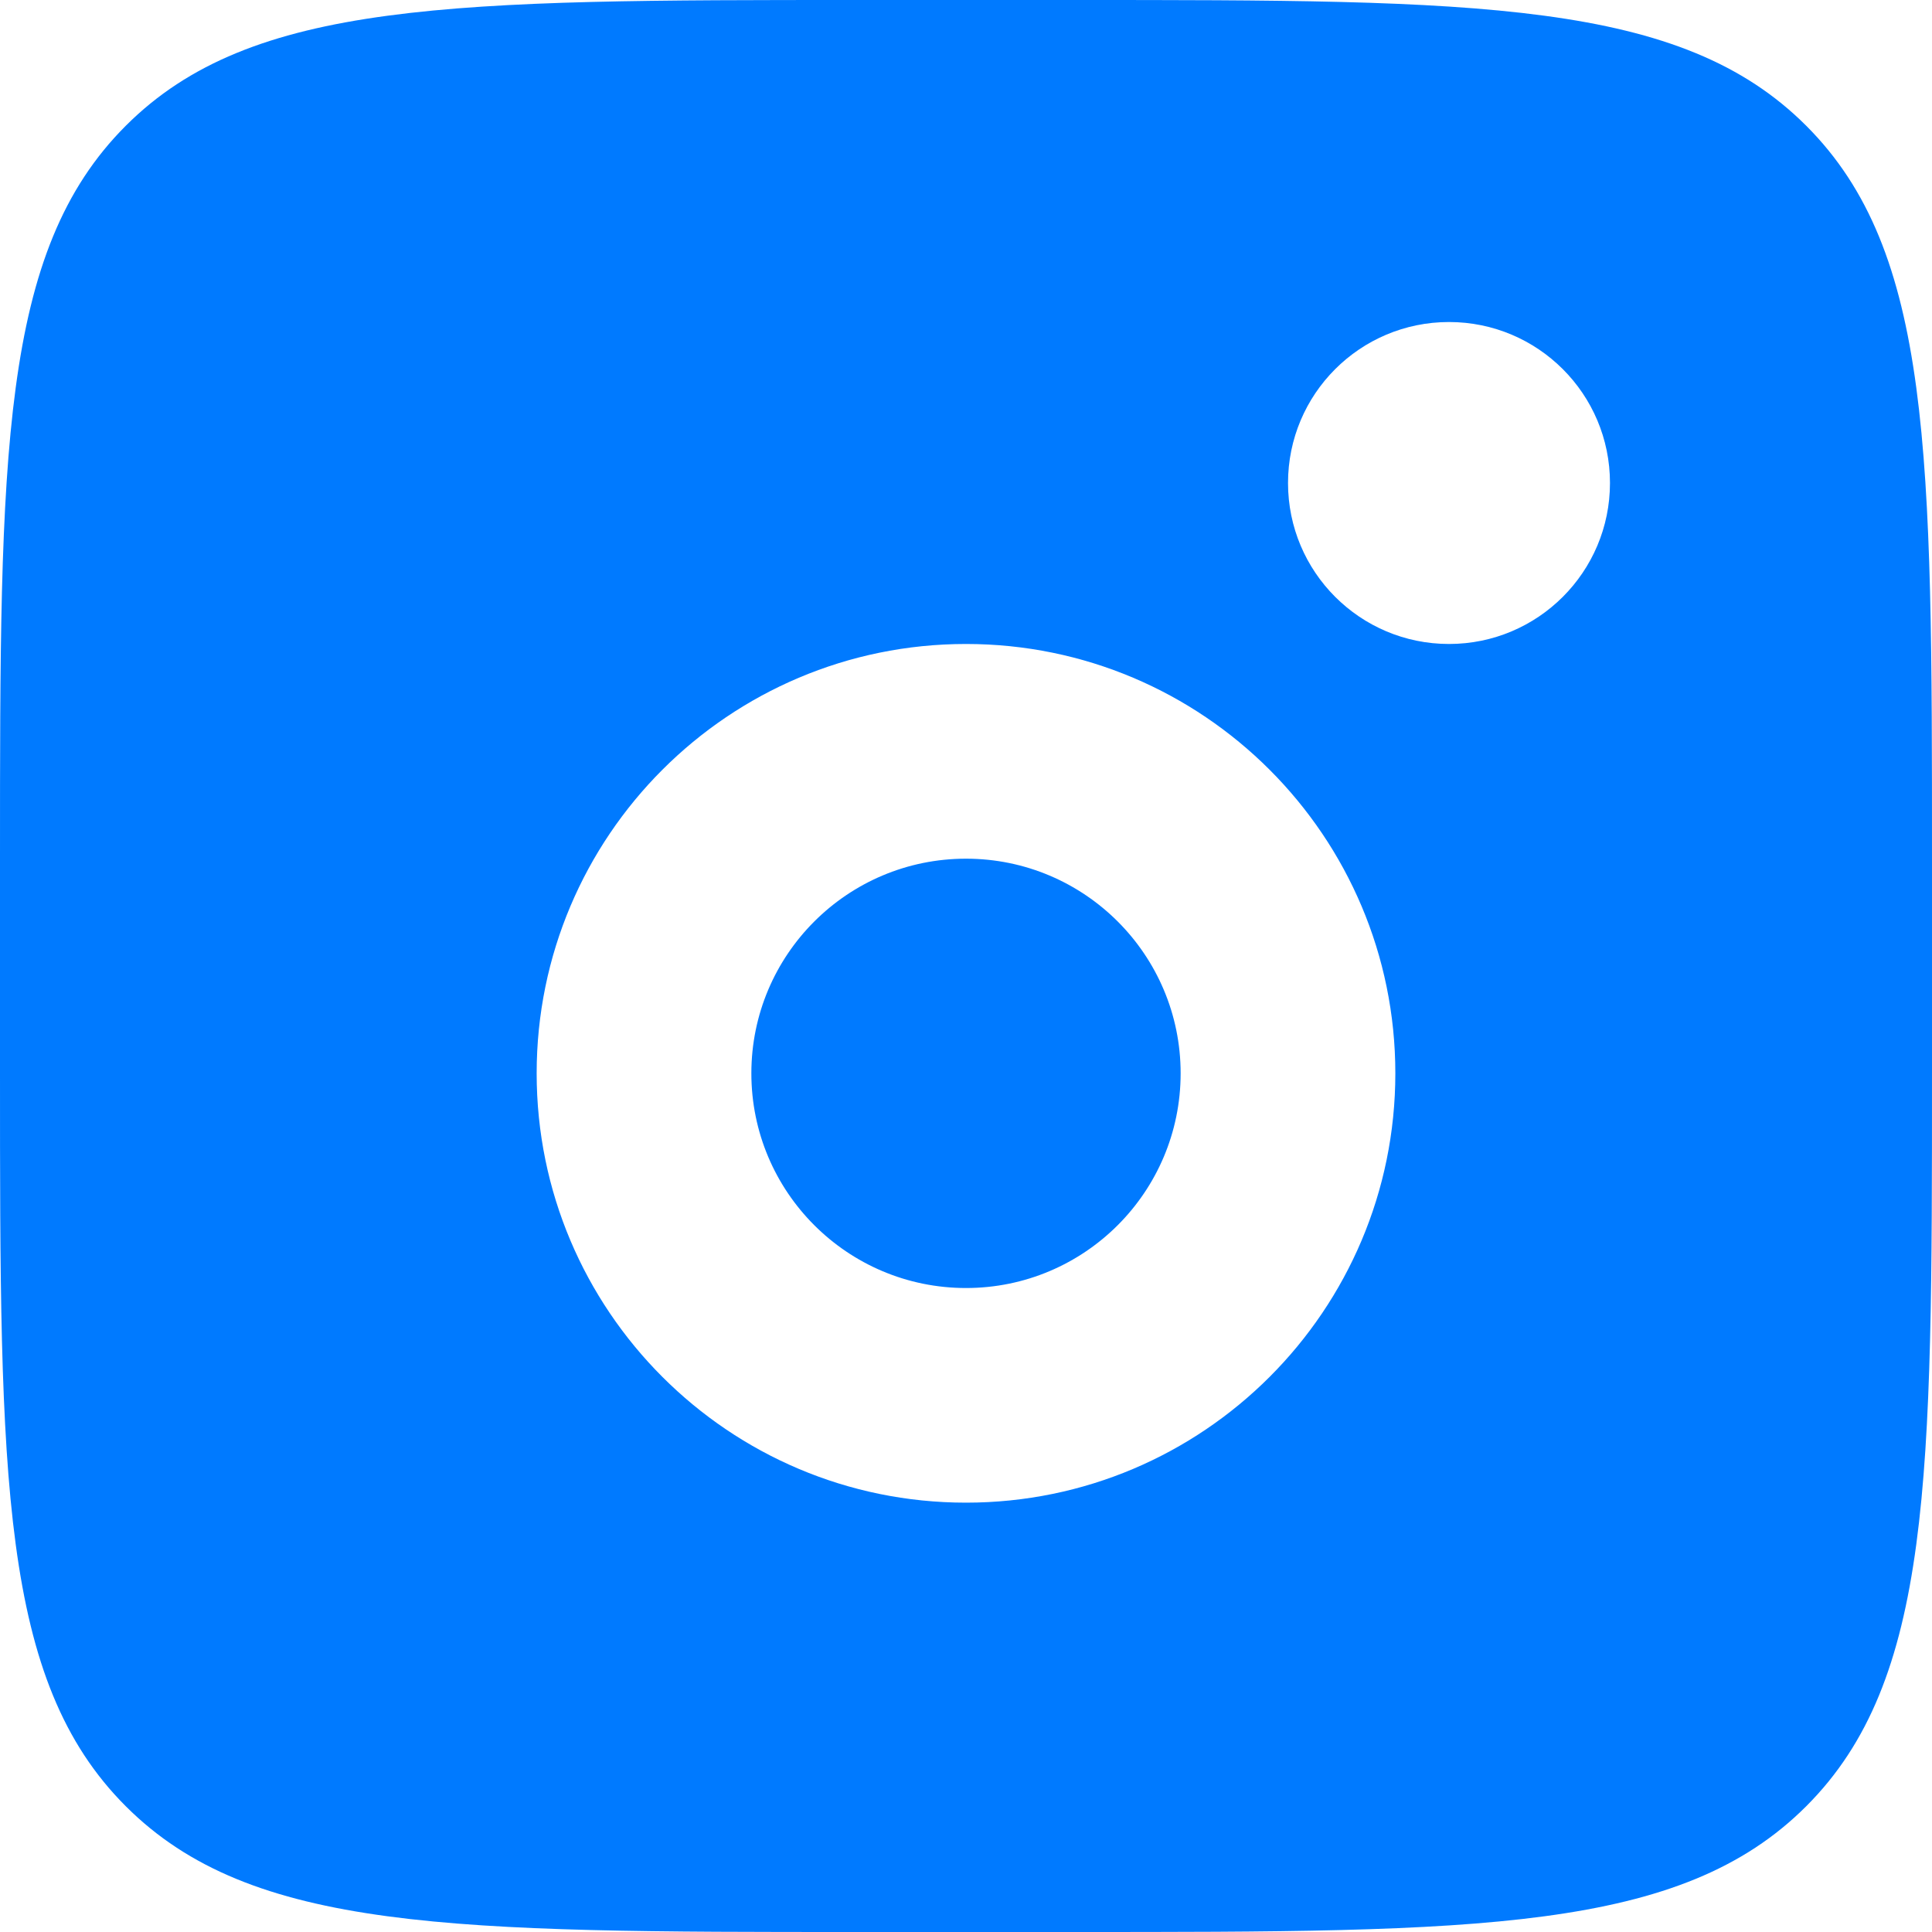
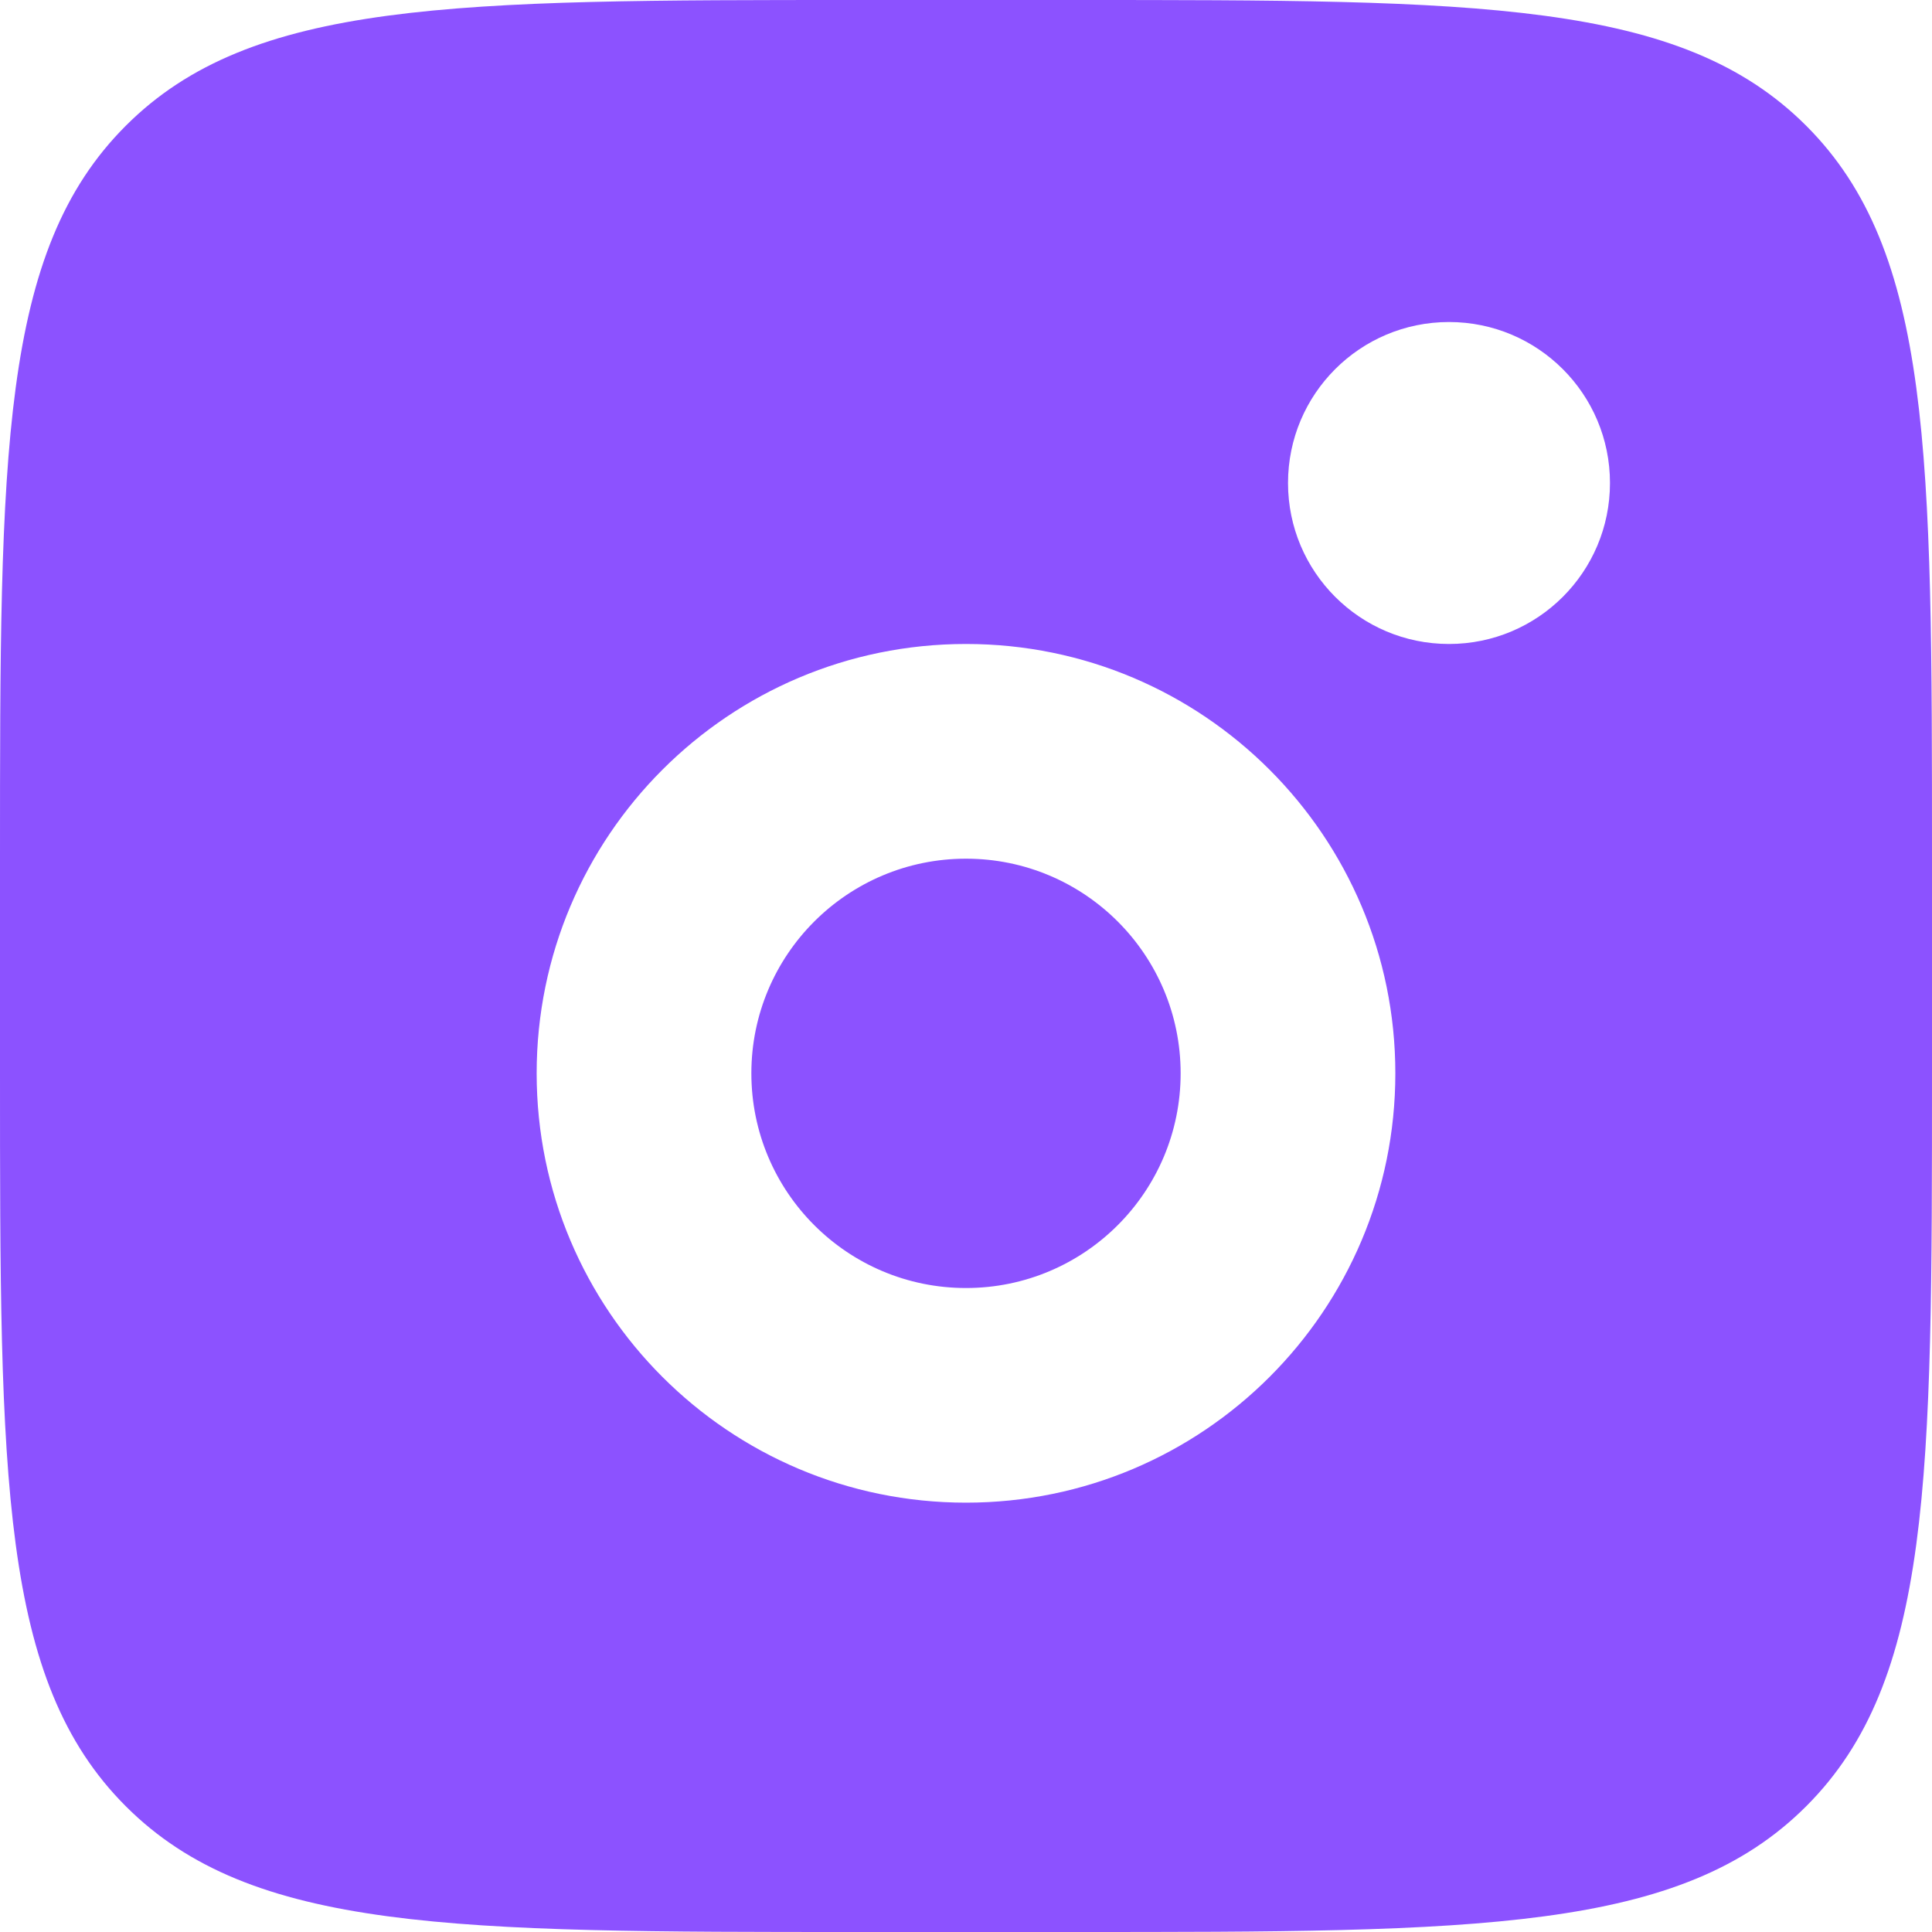
<svg xmlns="http://www.w3.org/2000/svg" width="31" height="31" viewBox="0 0 31 31" fill="none">
-   <path fill-rule="evenodd" clip-rule="evenodd" d="M0 13.778C0 7.283 -2.05305e-07 4.035 2.018 2.018C4.035 -2.05305e-07 7.283 0 13.778 0H17.222C23.717 0 26.965 -2.05305e-07 28.982 2.018C31 4.035 31 7.283 31 13.778V17.222C31 23.717 31 26.965 28.982 28.982C26.965 31 23.717 31 17.222 31H13.778C7.283 31 4.035 31 2.018 28.982C-2.05305e-07 26.965 0 23.717 0 17.222V13.778ZM25.833 7.75C25.833 9.177 24.677 10.333 23.25 10.333C21.823 10.333 20.667 9.177 20.667 7.75C20.667 6.323 21.823 5.167 23.25 5.167C24.677 5.167 25.833 6.323 25.833 7.75ZM18.944 17.222C18.944 19.125 17.402 20.667 15.5 20.667C13.598 20.667 12.056 19.125 12.056 17.222C12.056 15.32 13.598 13.778 15.5 13.778C17.402 13.778 18.944 15.32 18.944 17.222ZM22.389 17.222C22.389 21.027 19.305 24.111 15.5 24.111C11.695 24.111 8.611 21.027 8.611 17.222C8.611 13.418 11.695 10.333 15.5 10.333C19.305 10.333 22.389 13.418 22.389 17.222Z" fill="#007AFF" />
+   <path fill-rule="evenodd" clip-rule="evenodd" d="M0 13.778C0 7.283 -2.05305e-07 4.035 2.018 2.018C4.035 -2.05305e-07 7.283 0 13.778 0H17.222C23.717 0 26.965 -2.05305e-07 28.982 2.018C31 4.035 31 7.283 31 13.778V17.222C31 23.717 31 26.965 28.982 28.982C26.965 31 23.717 31 17.222 31H13.778C7.283 31 4.035 31 2.018 28.982C-2.05305e-07 26.965 0 23.717 0 17.222V13.778ZM25.833 7.75C25.833 9.177 24.677 10.333 23.25 10.333C21.823 10.333 20.667 9.177 20.667 7.75C20.667 6.323 21.823 5.167 23.25 5.167C24.677 5.167 25.833 6.323 25.833 7.75ZM18.944 17.222C18.944 19.125 17.402 20.667 15.5 20.667C13.598 20.667 12.056 19.125 12.056 17.222C12.056 15.32 13.598 13.778 15.5 13.778C17.402 13.778 18.944 15.32 18.944 17.222ZM22.389 17.222C22.389 21.027 19.305 24.111 15.5 24.111C11.695 24.111 8.611 21.027 8.611 17.222C8.611 13.418 11.695 10.333 15.5 10.333C19.305 10.333 22.389 13.418 22.389 17.222Z" fill="#8C52FF" />
</svg>
